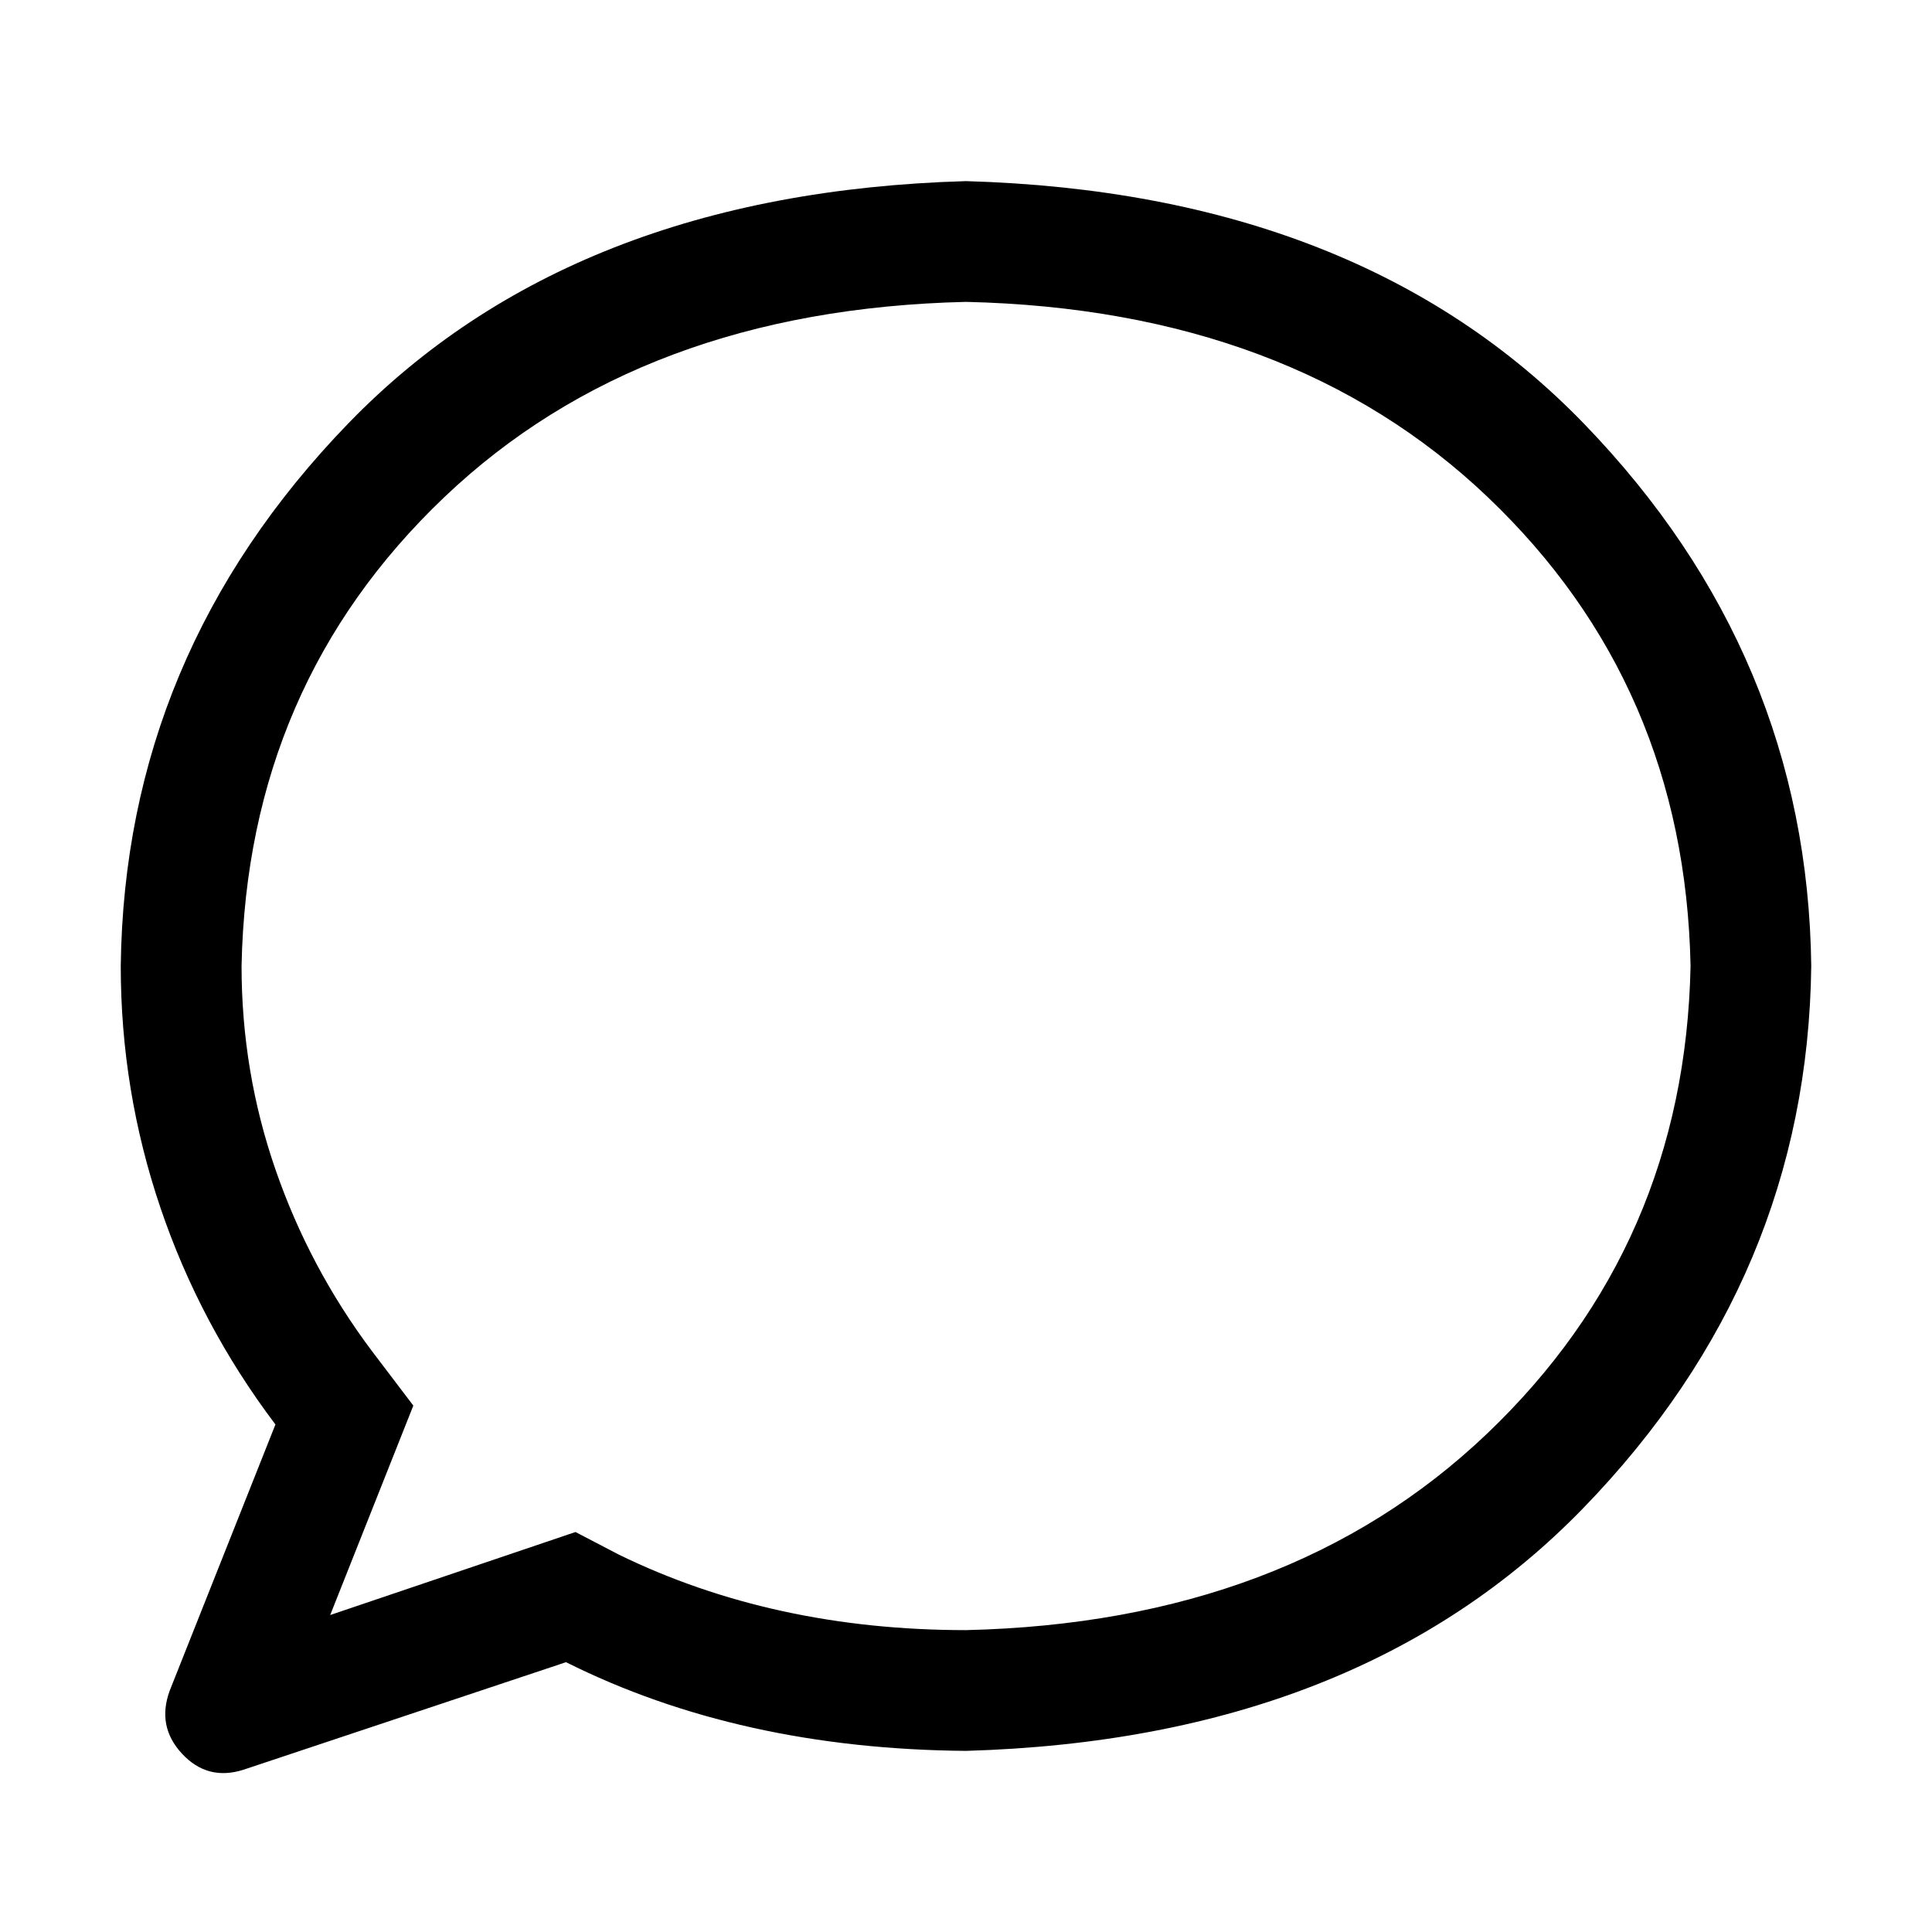
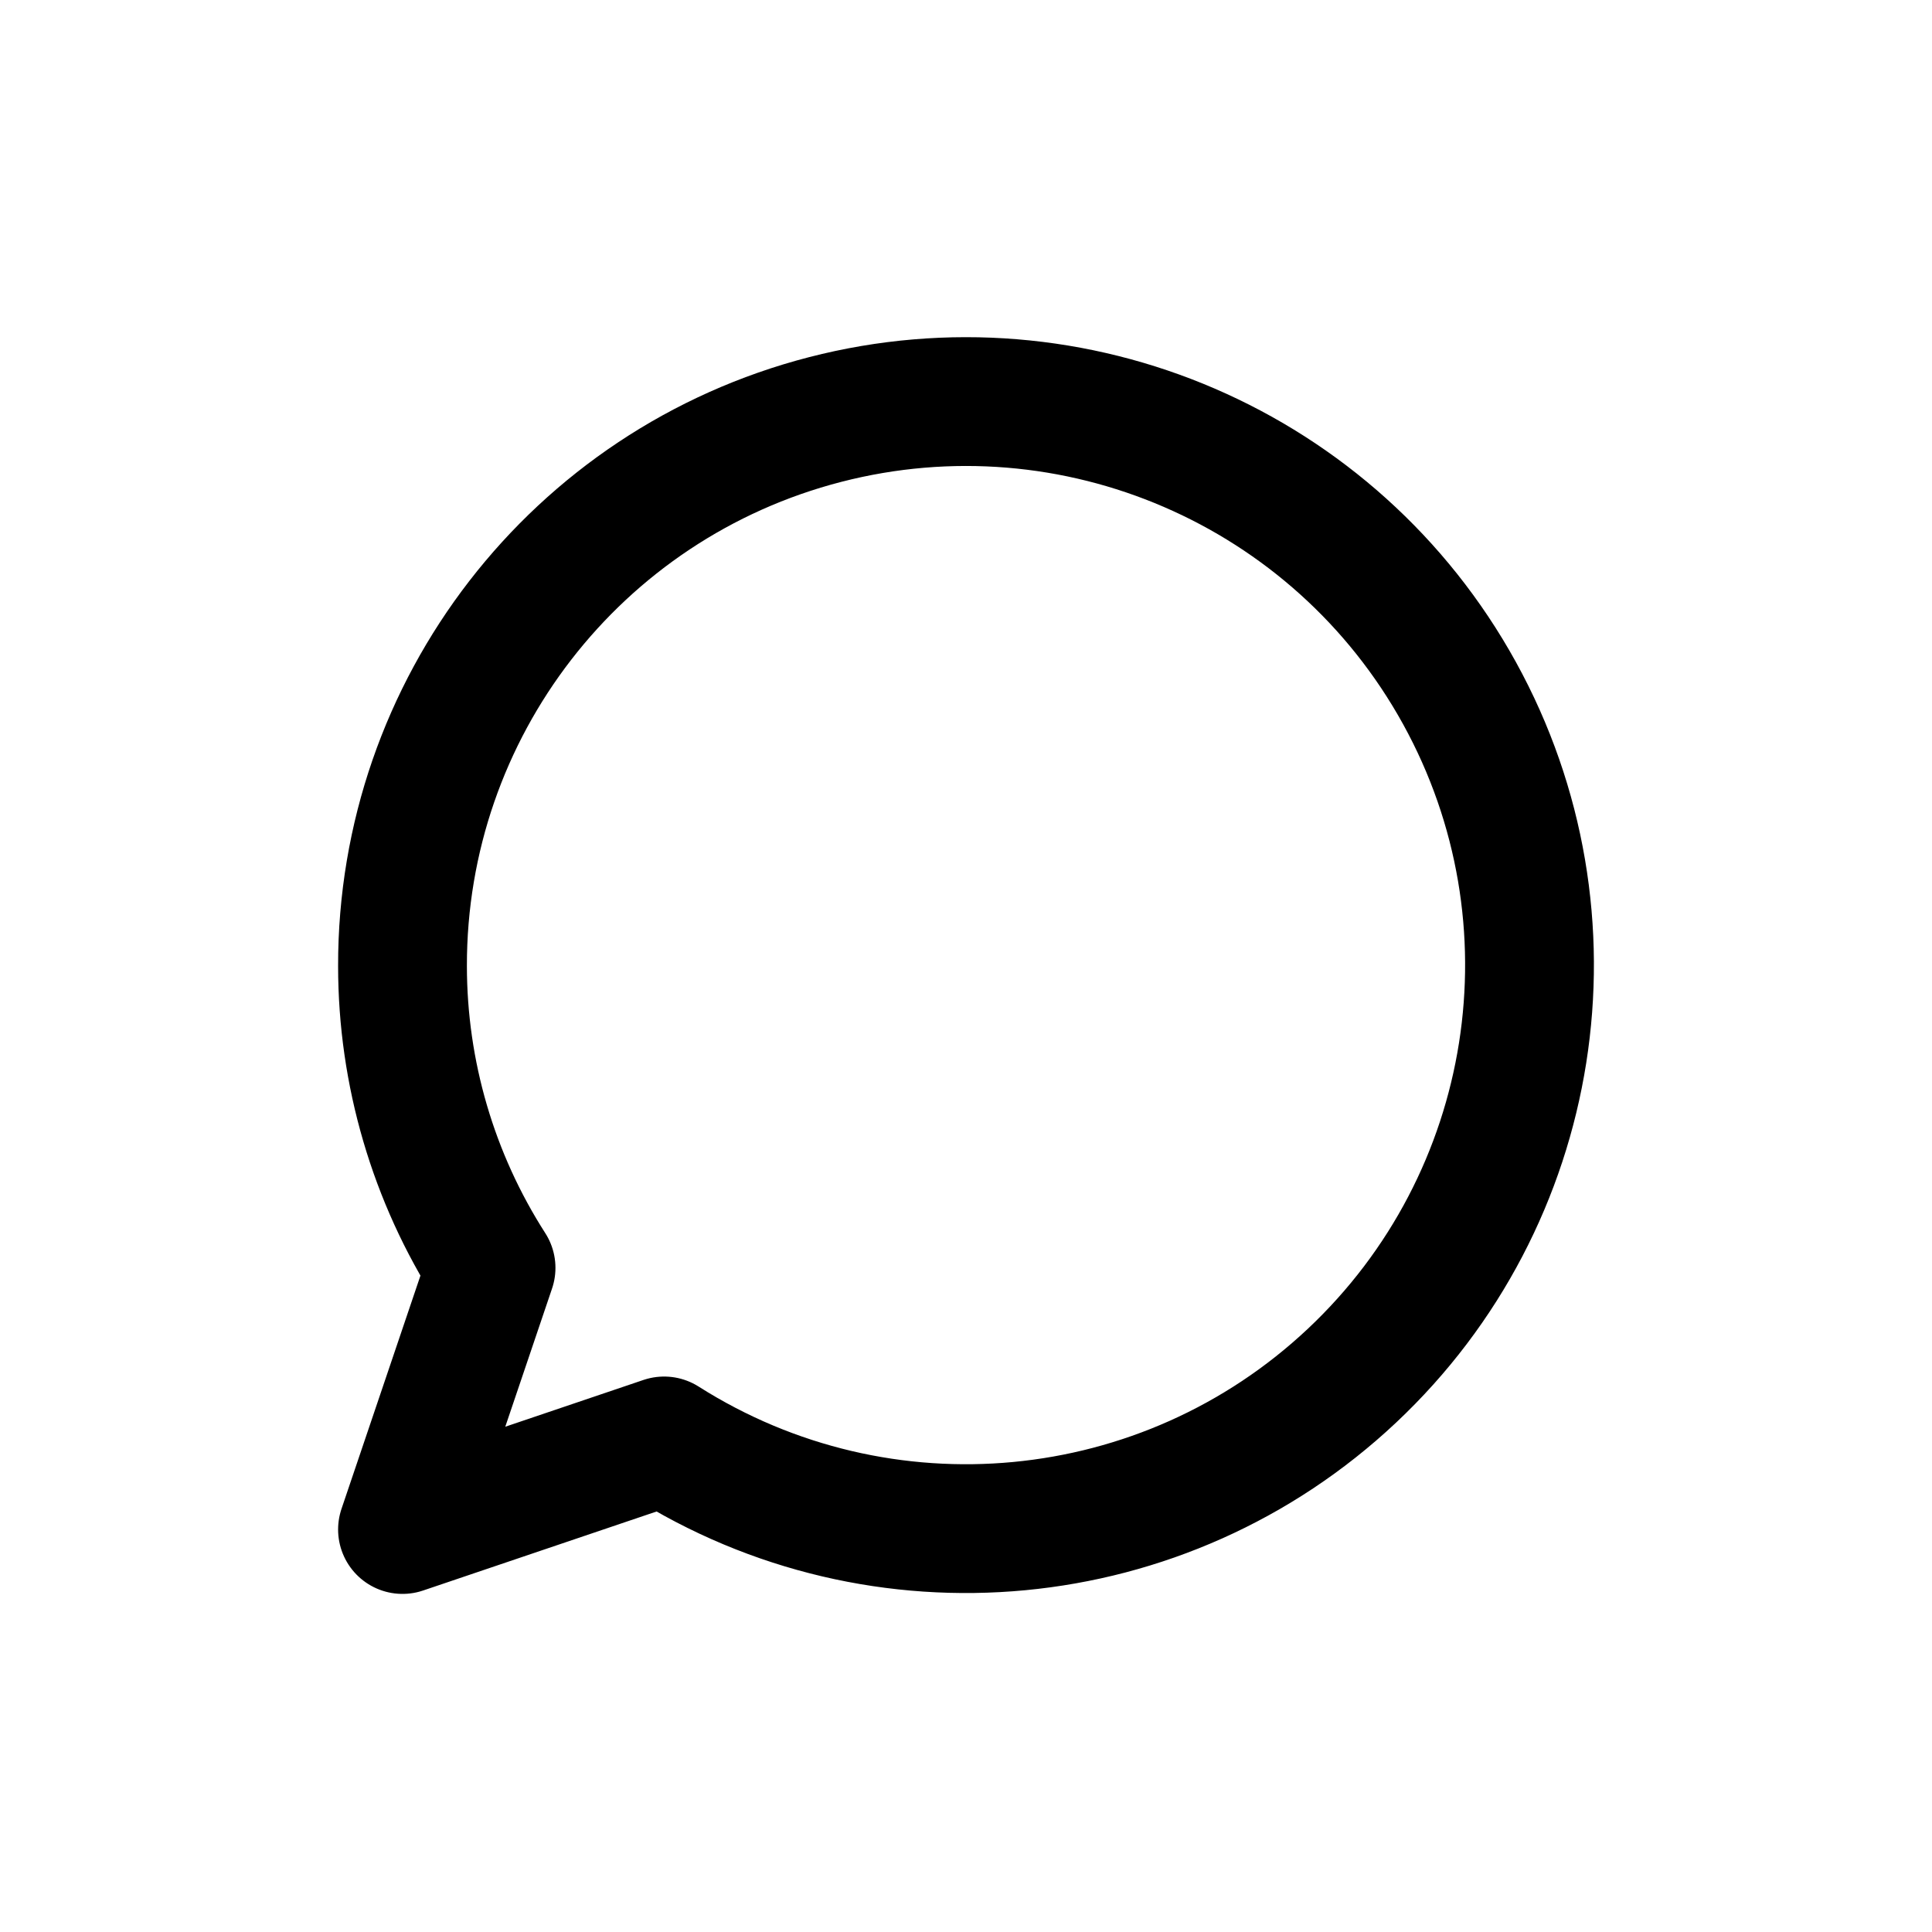
- <svg xmlns="http://www.w3.org/2000/svg" t="1761016055563" class="icon" viewBox="0 0 1024 1024" version="1.1" p-id="40596" width="128" height="128">
-   <path d="M175.008 856l130.016-44 23.008 12Q410.048 864 512.032 864q171.008-4 276-104T896.032 512q-3.008-148.992-107.488-248.512T512.032 160q-172 4-276.512 103.488T128.032 512q0 56 18.016 108t51.008 96l22.016 28.992z m-46.016 82.016q-19.008 6.016-32.512-8.512T89.984 896l56-140.992Q105.984 702.016 84.992 640T64 512q2.016-164.992 120.512-287.488T512 96q208.992 6.016 327.488 128.512T960 512q-2.016 164.992-120.992 287.488T512 928q-120-0.992-212-47.008z" p-id="40597" />
+ <svg xmlns="http://www.w3.org/2000/svg" viewBox="0 0 24 24" fill="none">
+   <path d="M5 12a7 7 0 1 1 3.25 5.9L5 19l1.1-3.25A6.95 6.95 0 0 1 5 12Z" stroke="#000" stroke-width="1.6" stroke-linecap="round" stroke-linejoin="round" />
</svg>
